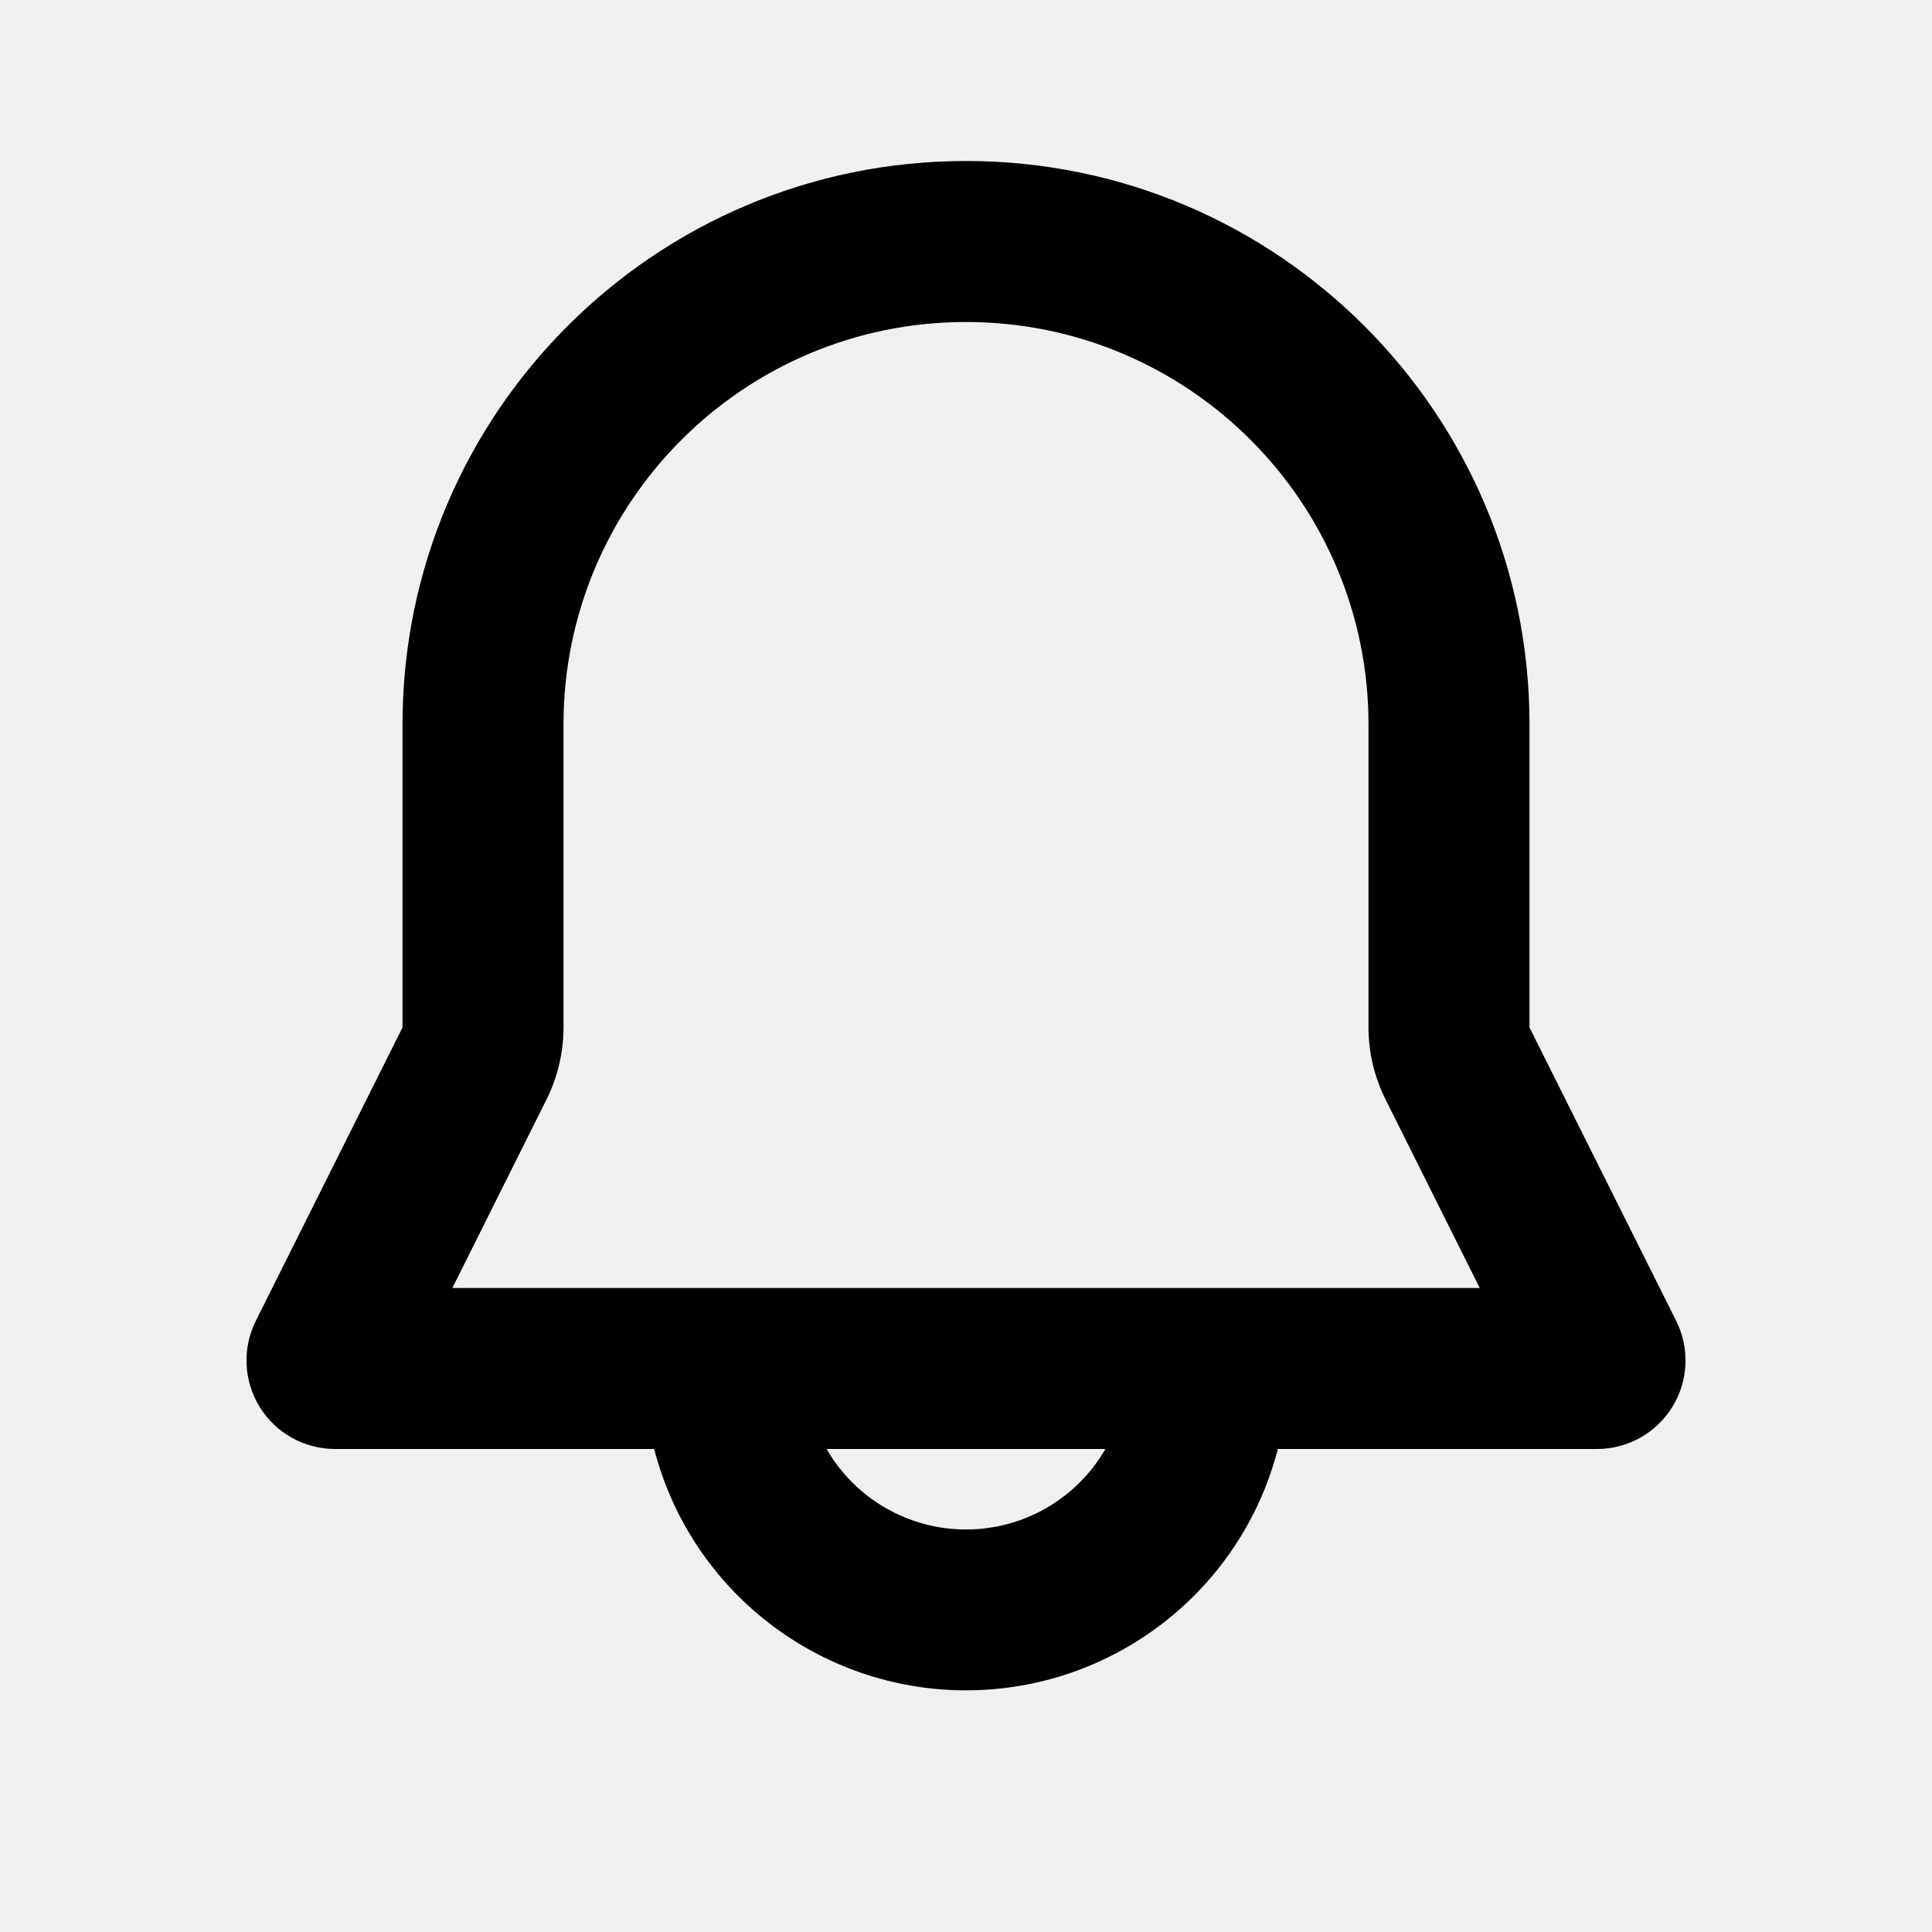
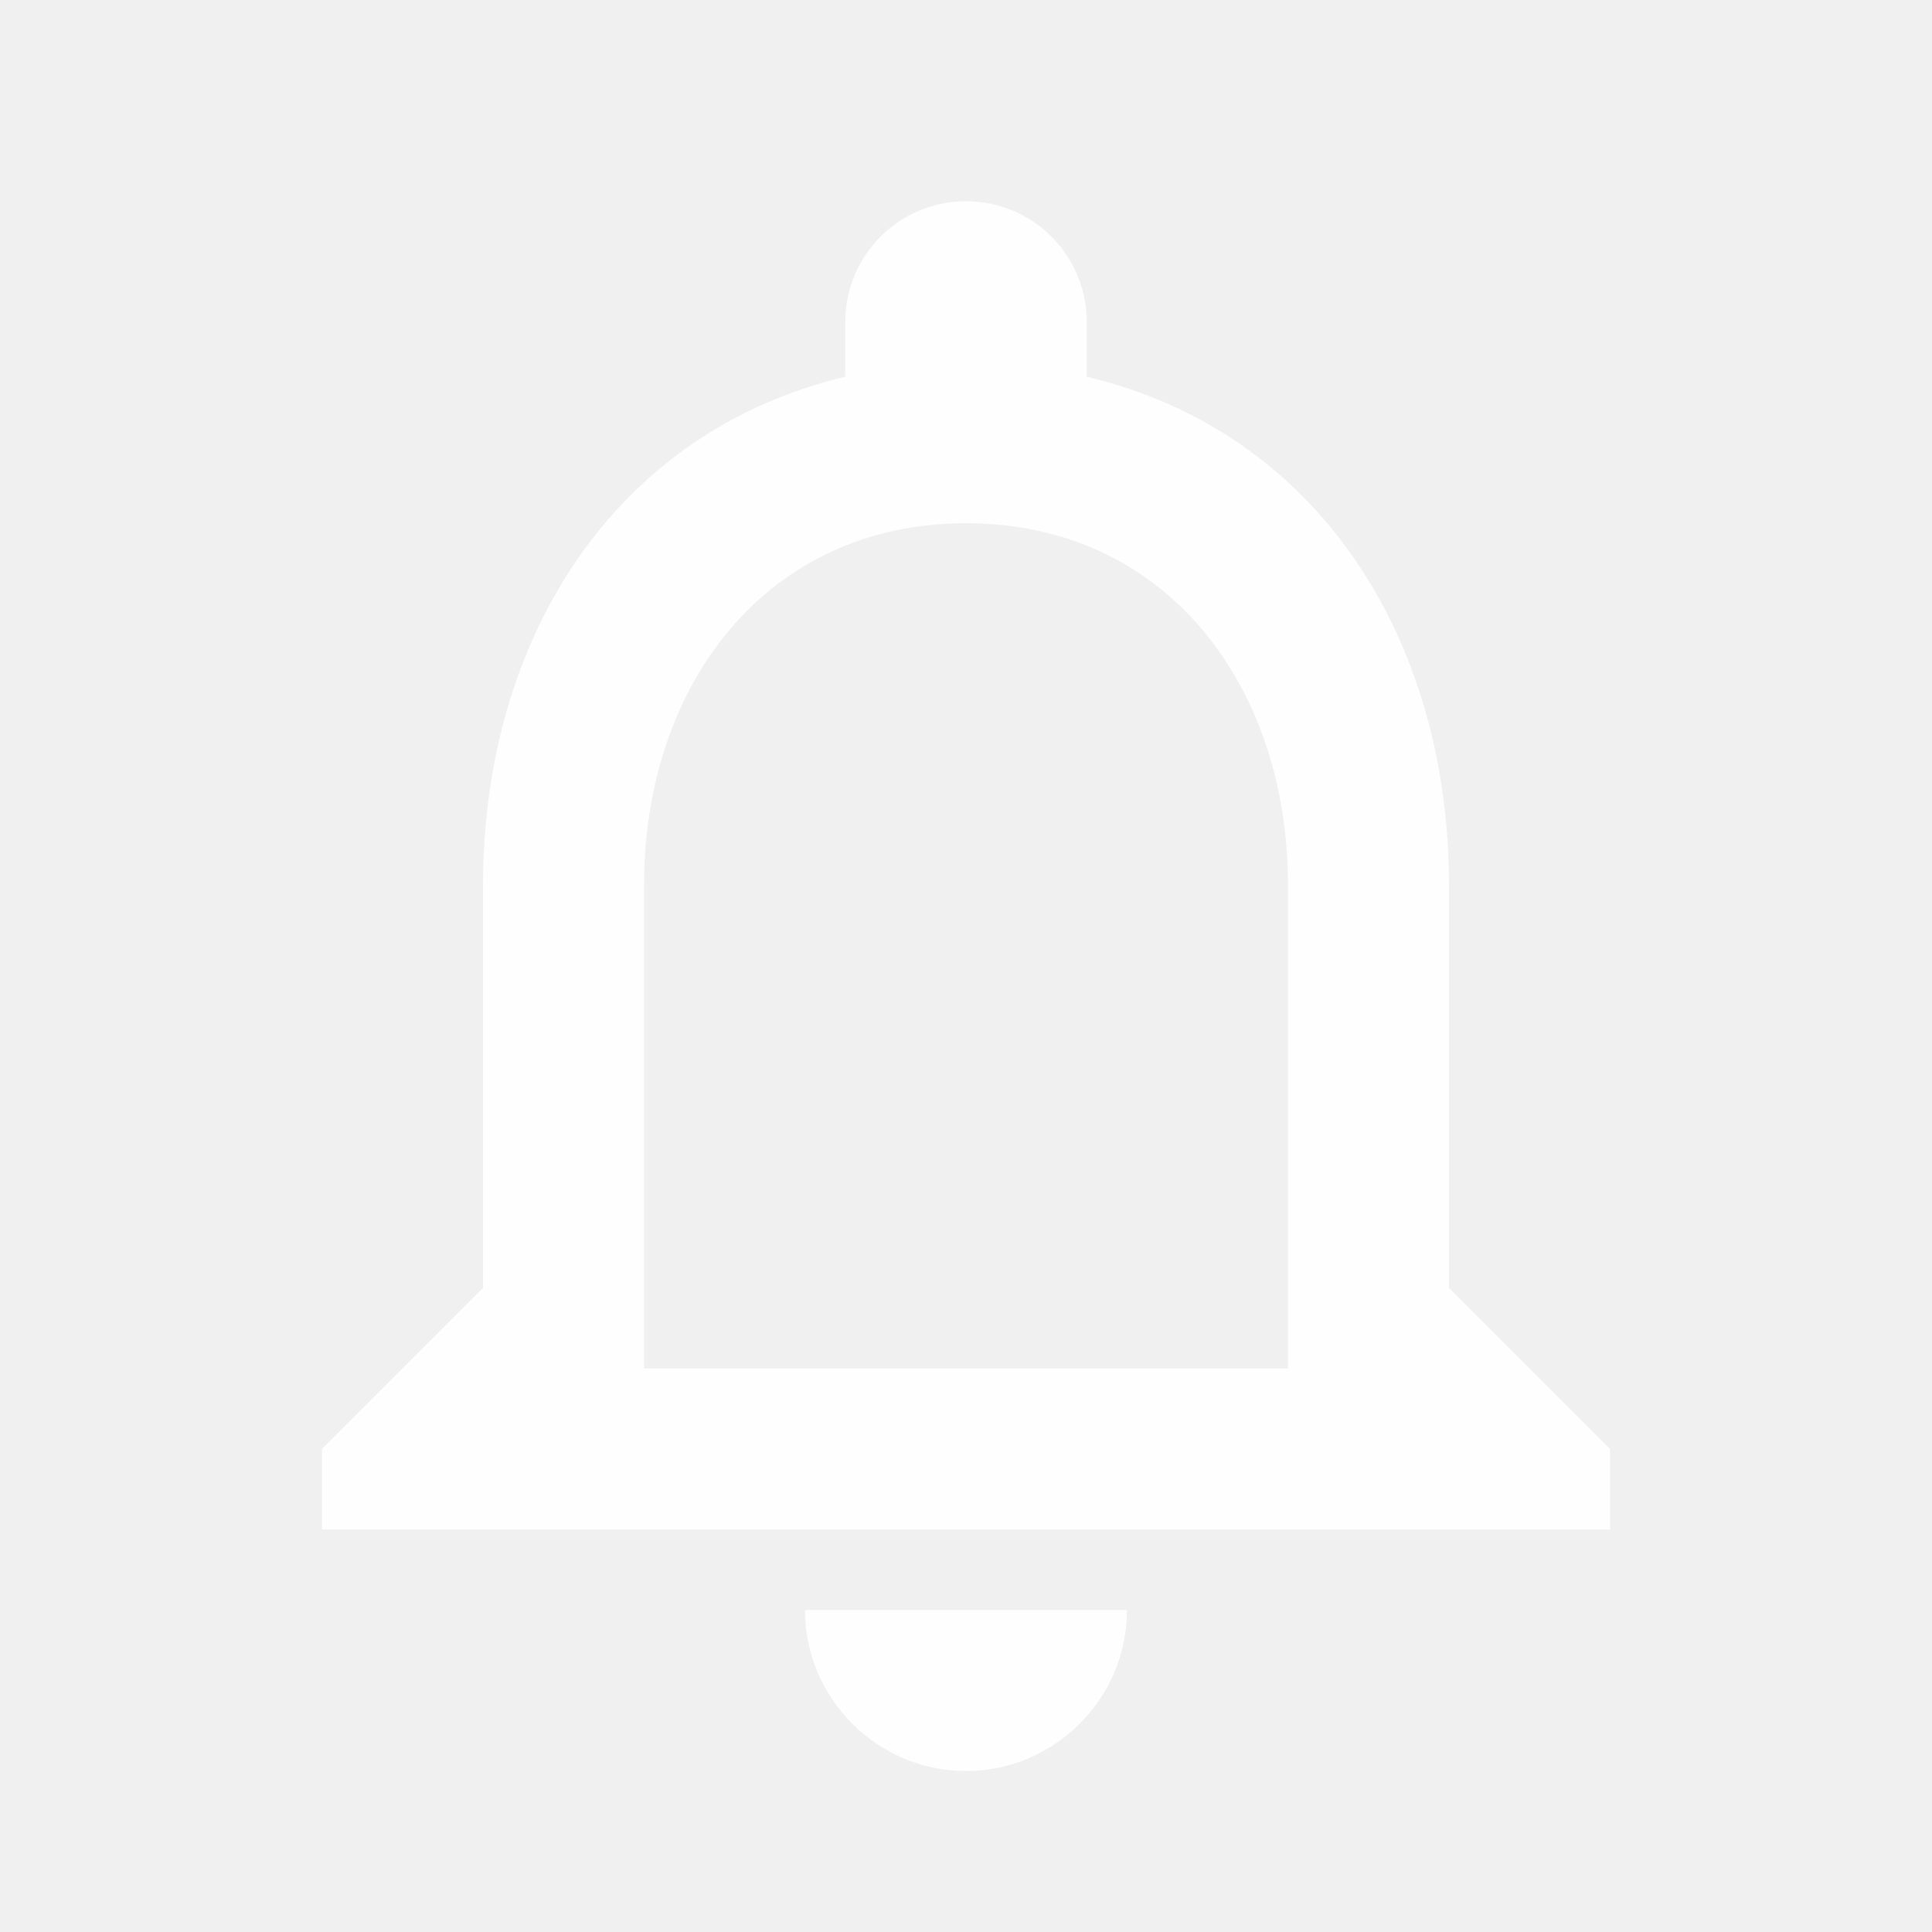
- <svg xmlns="http://www.w3.org/2000/svg" width="24" height="24" viewBox="0 0 24 24">
-   <g fill="none" fill-rule="evenodd">
-     <path d="m12.594 23.258l-.012.002l-.071.035l-.02.004l-.014-.004l-.071-.036q-.016-.004-.024.006l-.004.01l-.017.428l.005.02l.01.013l.104.074l.015.004l.012-.004l.104-.074l.012-.016l.004-.017l-.017-.427q-.004-.016-.016-.018m.264-.113l-.014.002l-.184.093l-.01.01l-.003.011l.018.43l.005.012l.008.008l.201.092q.019.005.029-.008l.004-.014l-.034-.614q-.005-.019-.02-.022m-.715.002a.02.02 0 0 0-.027.006l-.006.014l-.034.614q.001.018.017.024l.015-.002l.201-.093l.01-.008l.003-.011l.018-.43l-.003-.012l-.01-.01z" />
-     <path fill="#000" d="M5 9a7 7 0 0 1 14 0v3.764l1.822 3.644A1.1 1.1 0 0 1 19.838 18h-3.964a4.002 4.002 0 0 1-7.748 0H4.162a1.1 1.1 0 0 1-.984-1.592L5 12.764zm5.268 9a2 2 0 0 0 3.464 0zM12 4a5 5 0 0 0-5 5v3.764a2 2 0 0 1-.211.894L5.619 16h12.763l-1.17-2.342a2 2 0 0 1-.212-.894V9a5 5 0 0 0-5-5" />
+ <svg xmlns="http://www.w3.org/2000/svg" width="24" height="24" viewBox="0 0 24 24" fill="none">
+   <g clip-path="url(#clip0_2107_696)">
+     <path d="M12 22C13.1 22 14 21.1 14 20H10C10 21.1 10.9 22 12 22ZM18 16V11C18 7.93 16.37 5.36 13.5 4.68V4C13.5 3.17 12.83 2.5 12 2.5C11.17 2.5 10.5 3.17 10.5 4V4.68C7.64 5.36 6 7.92 6 11V16L4 18V19H20V18L18 16ZM16 17H8V11C8 8.52 9.51 6.5 12 6.5C14.49 6.5 16 8.52 16 11V17Z" fill="#FEFEFE" />
  </g>
+   <defs>
+     <clipPath id="clip0_2107_696">
+       <rect width="24" height="24" fill="white" />
+     </clipPath>
+   </defs>
</svg>
